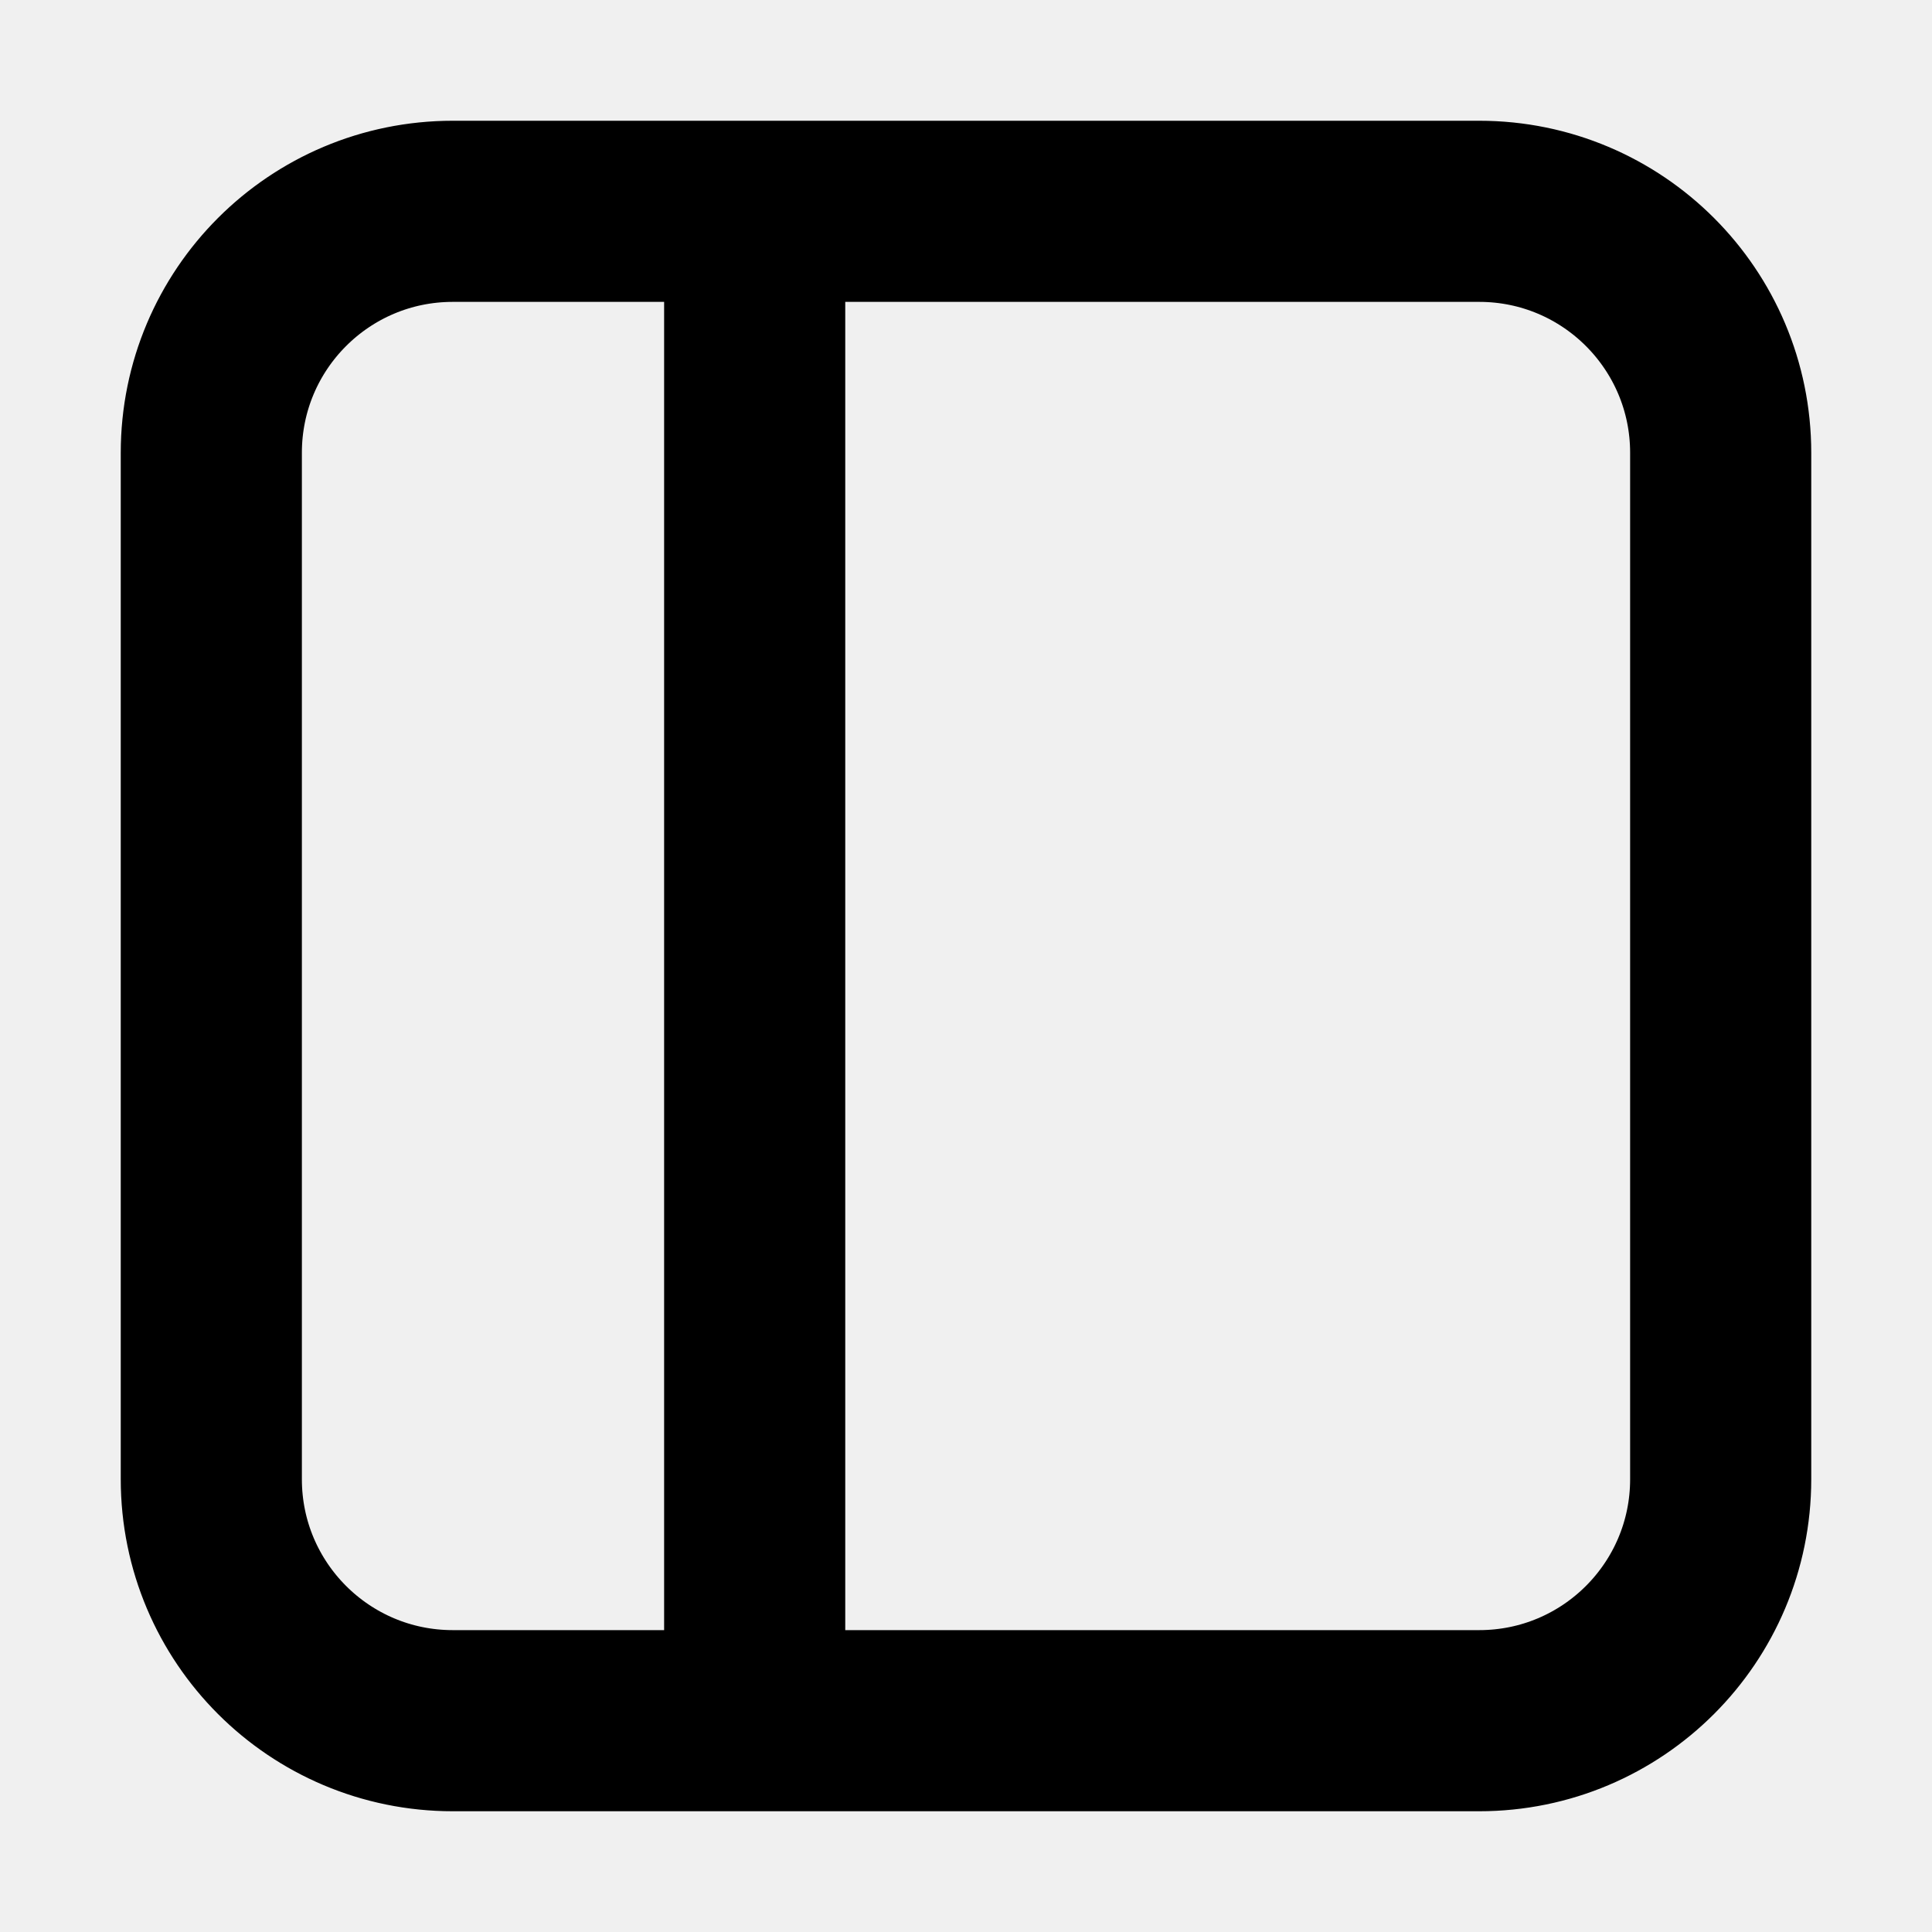
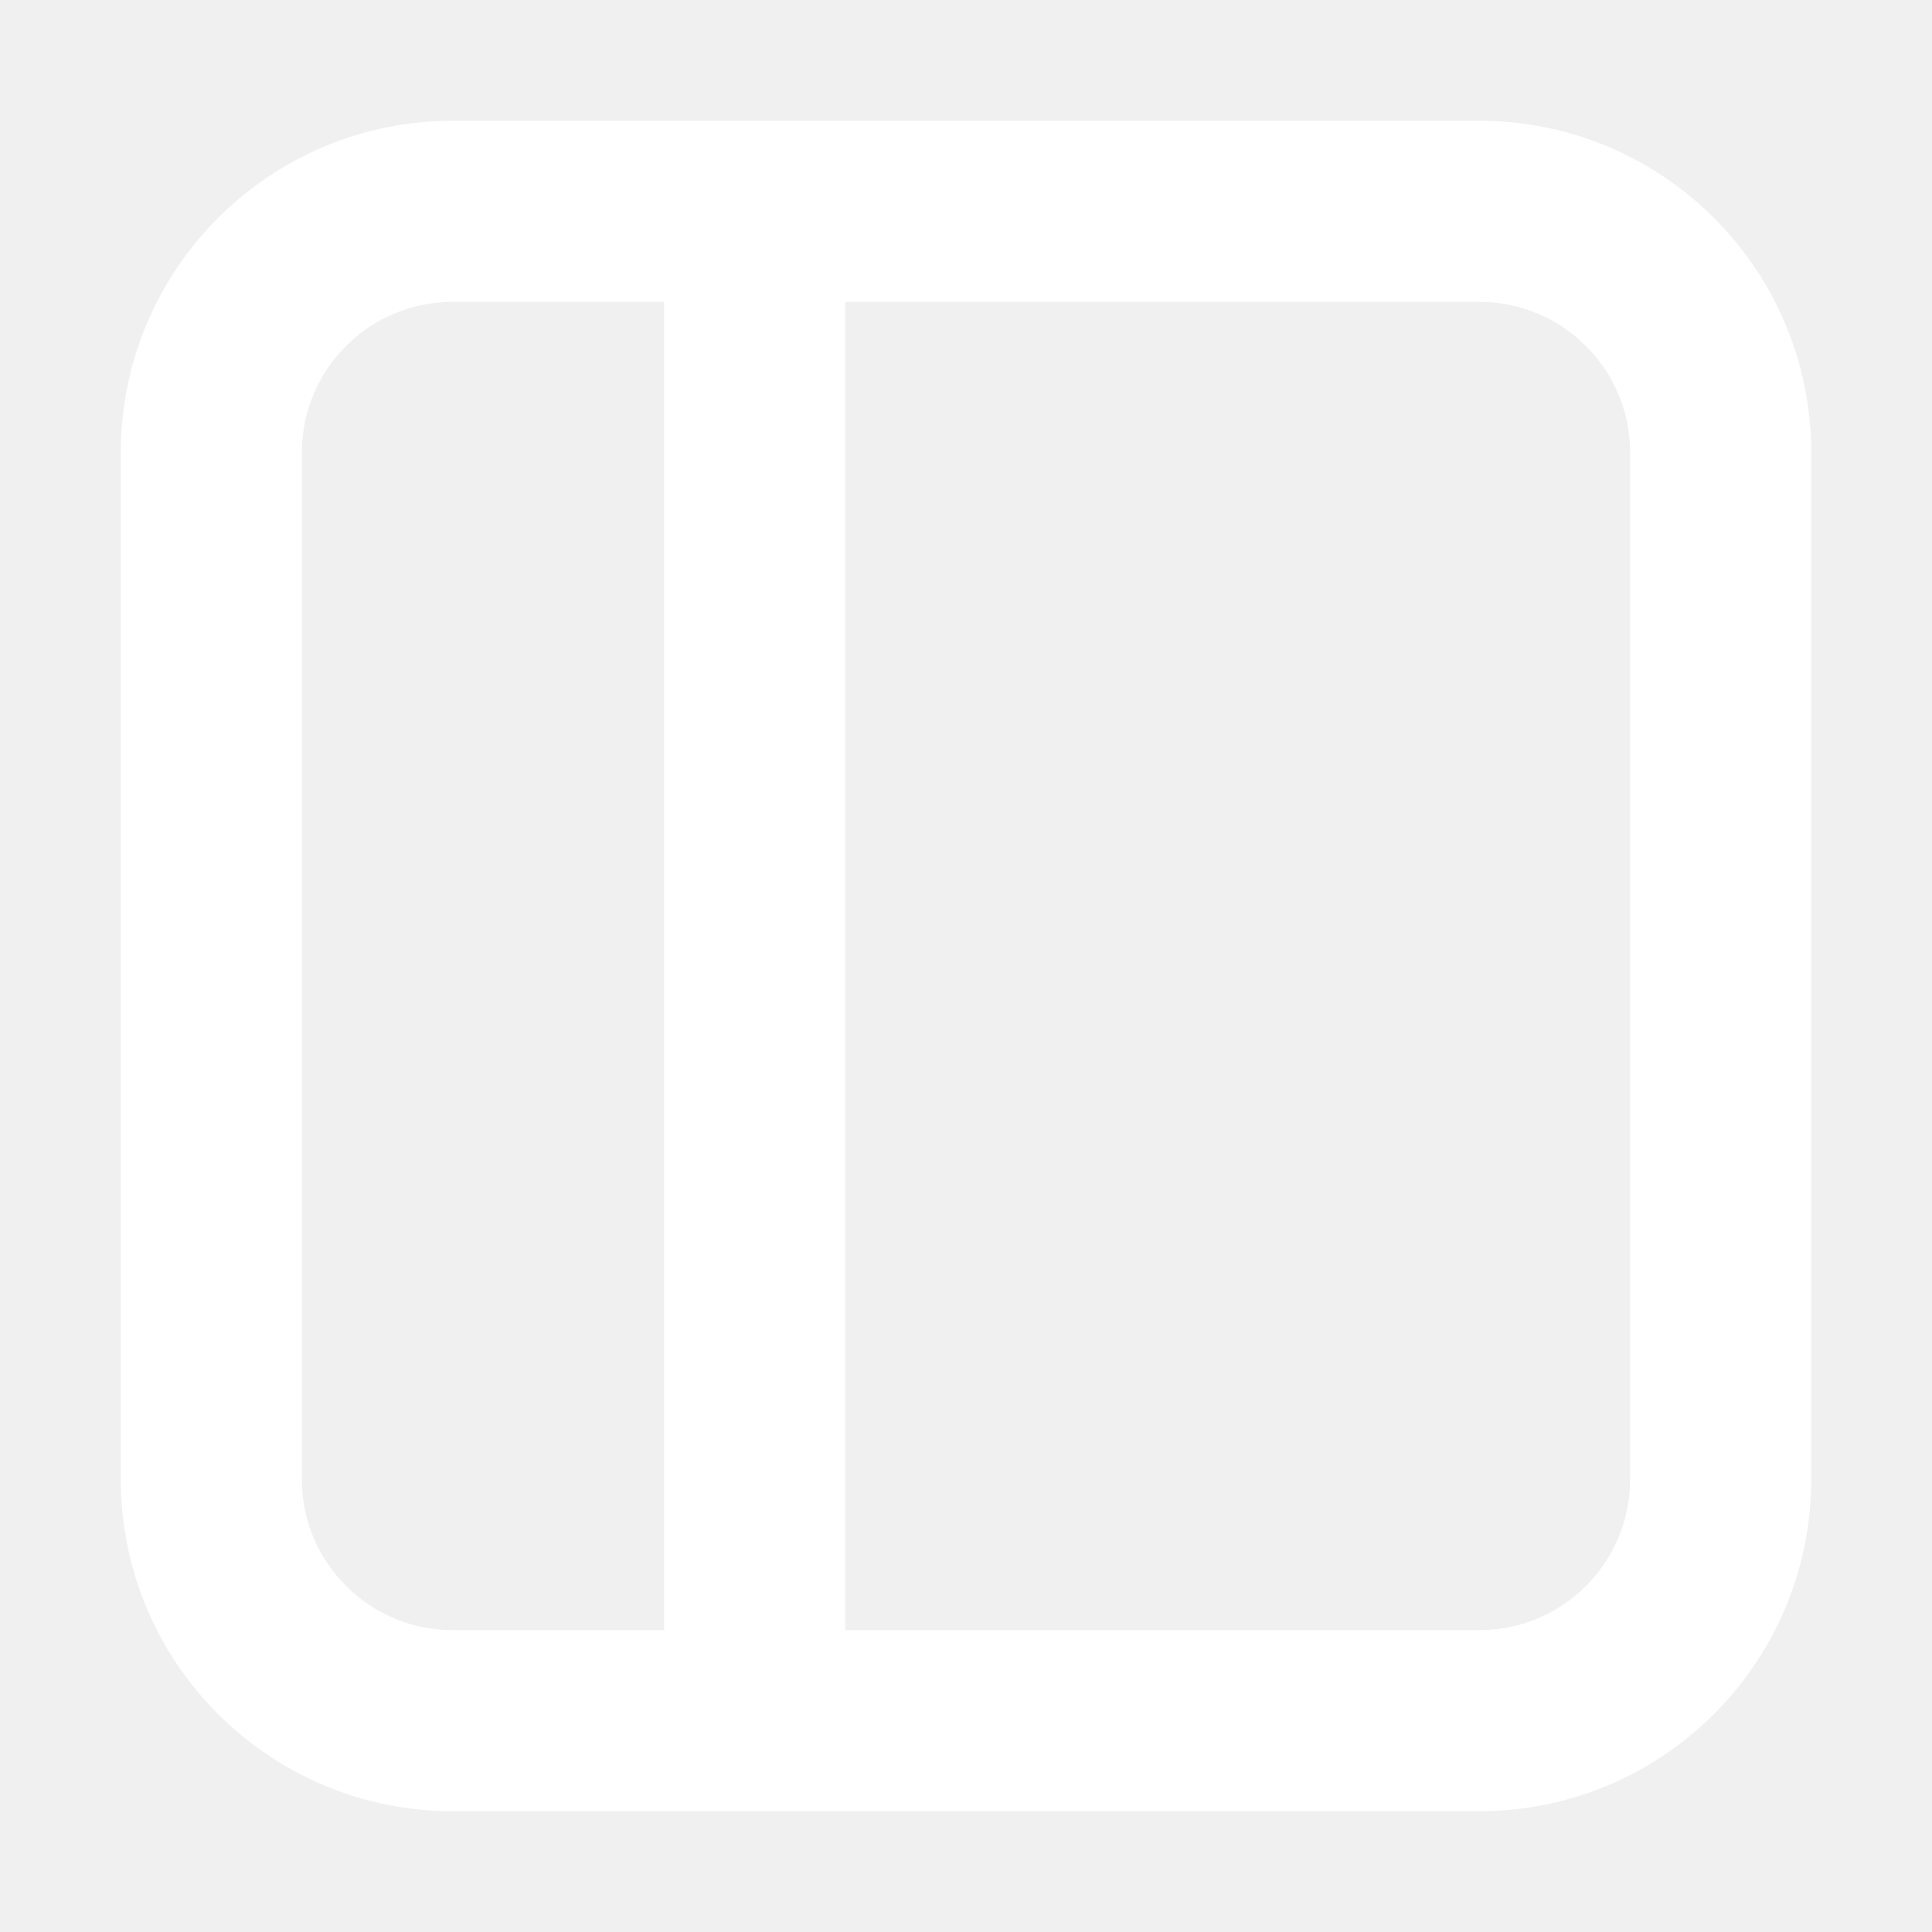
<svg xmlns="http://www.w3.org/2000/svg" width="32" height="32" viewBox="0 0 16 16" fill="none">
-   <path d="M6.25 1.75V14.25M3.75 14.25H12.25C13.355 14.25 14.25 13.355 14.25 12.25V3.75C14.25 2.645 13.355 1.75 12.25 1.75H3.75C2.645 1.75 1.75 2.645 1.75 3.75V12.25C1.75 13.355 2.645 14.25 3.75 14.25Z" stroke="black" stroke-width="1.5" stroke-linecap="round" stroke-linejoin="round" />
+   <path d="M6.25 1.75V14.25M3.75 14.25H12.25C13.355 14.25 14.25 13.355 14.25 12.25V3.75C14.25 2.645 13.355 1.75 12.25 1.75H3.75C2.645 1.75 1.75 2.645 1.75 3.75V12.25C1.75 13.355 2.645 14.25 3.75 14.25Z" stroke="white" stroke-width="1.5" stroke-linecap="round" stroke-linejoin="round" />
</svg>
